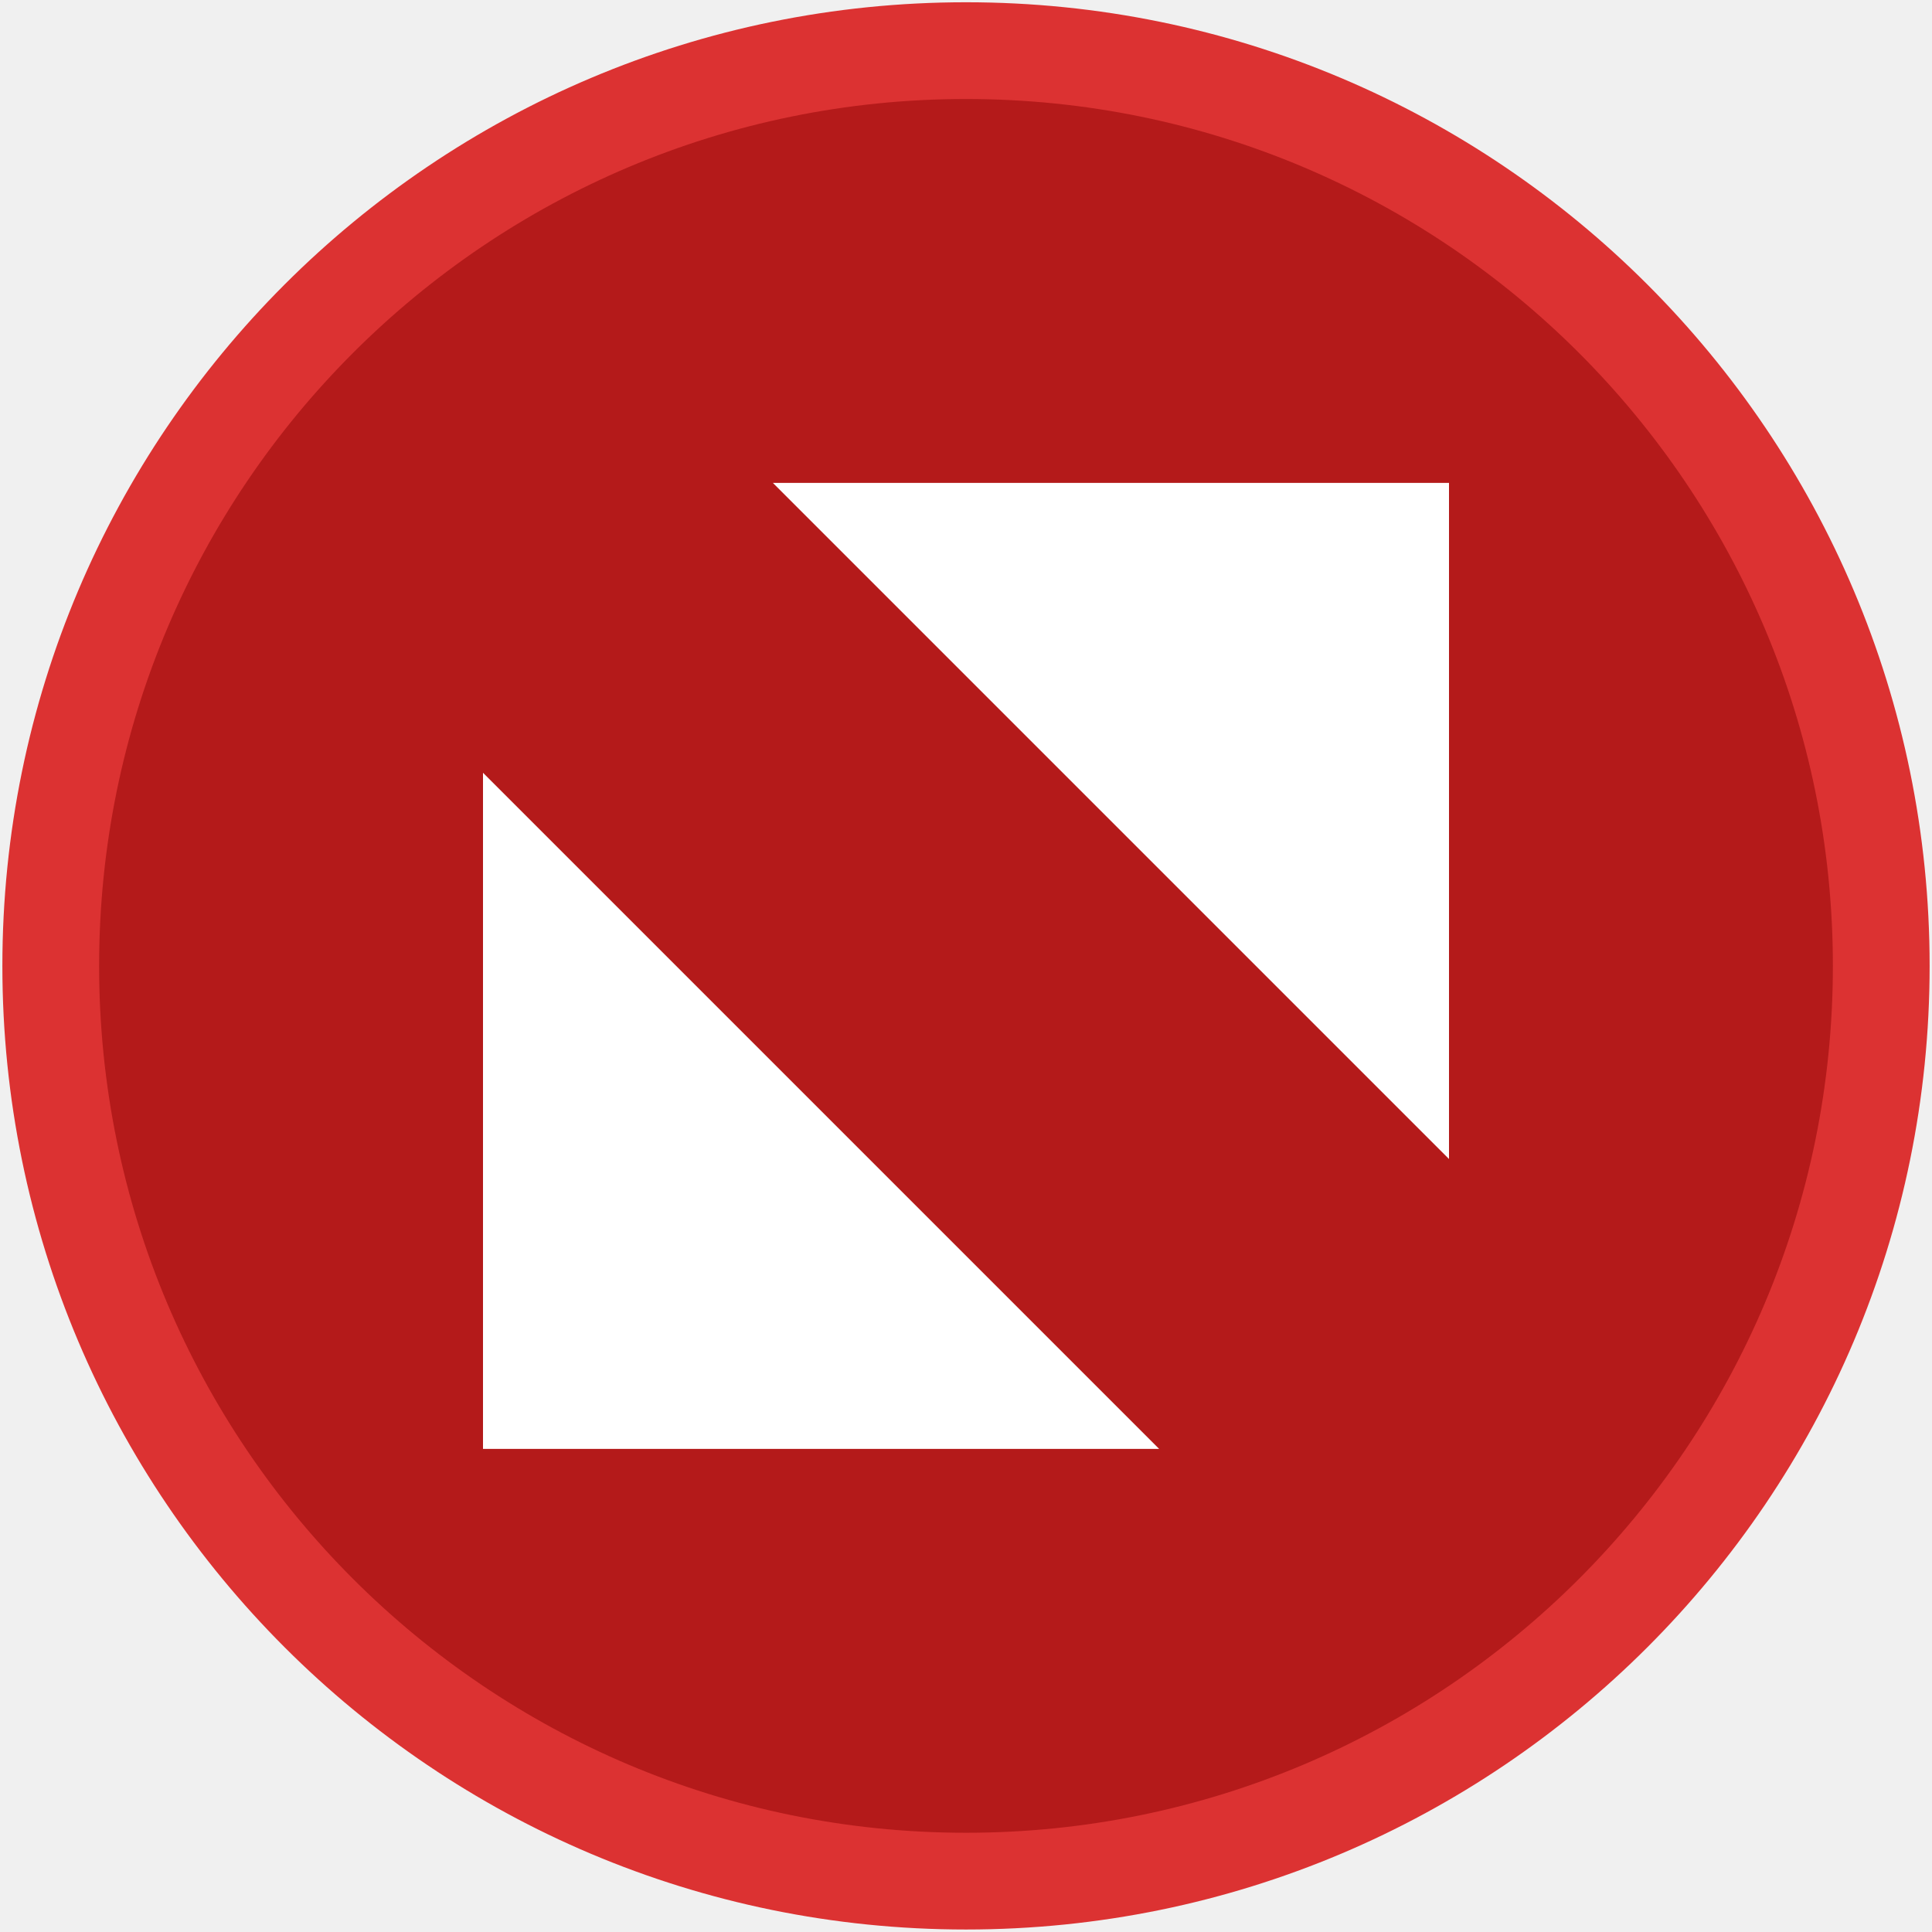
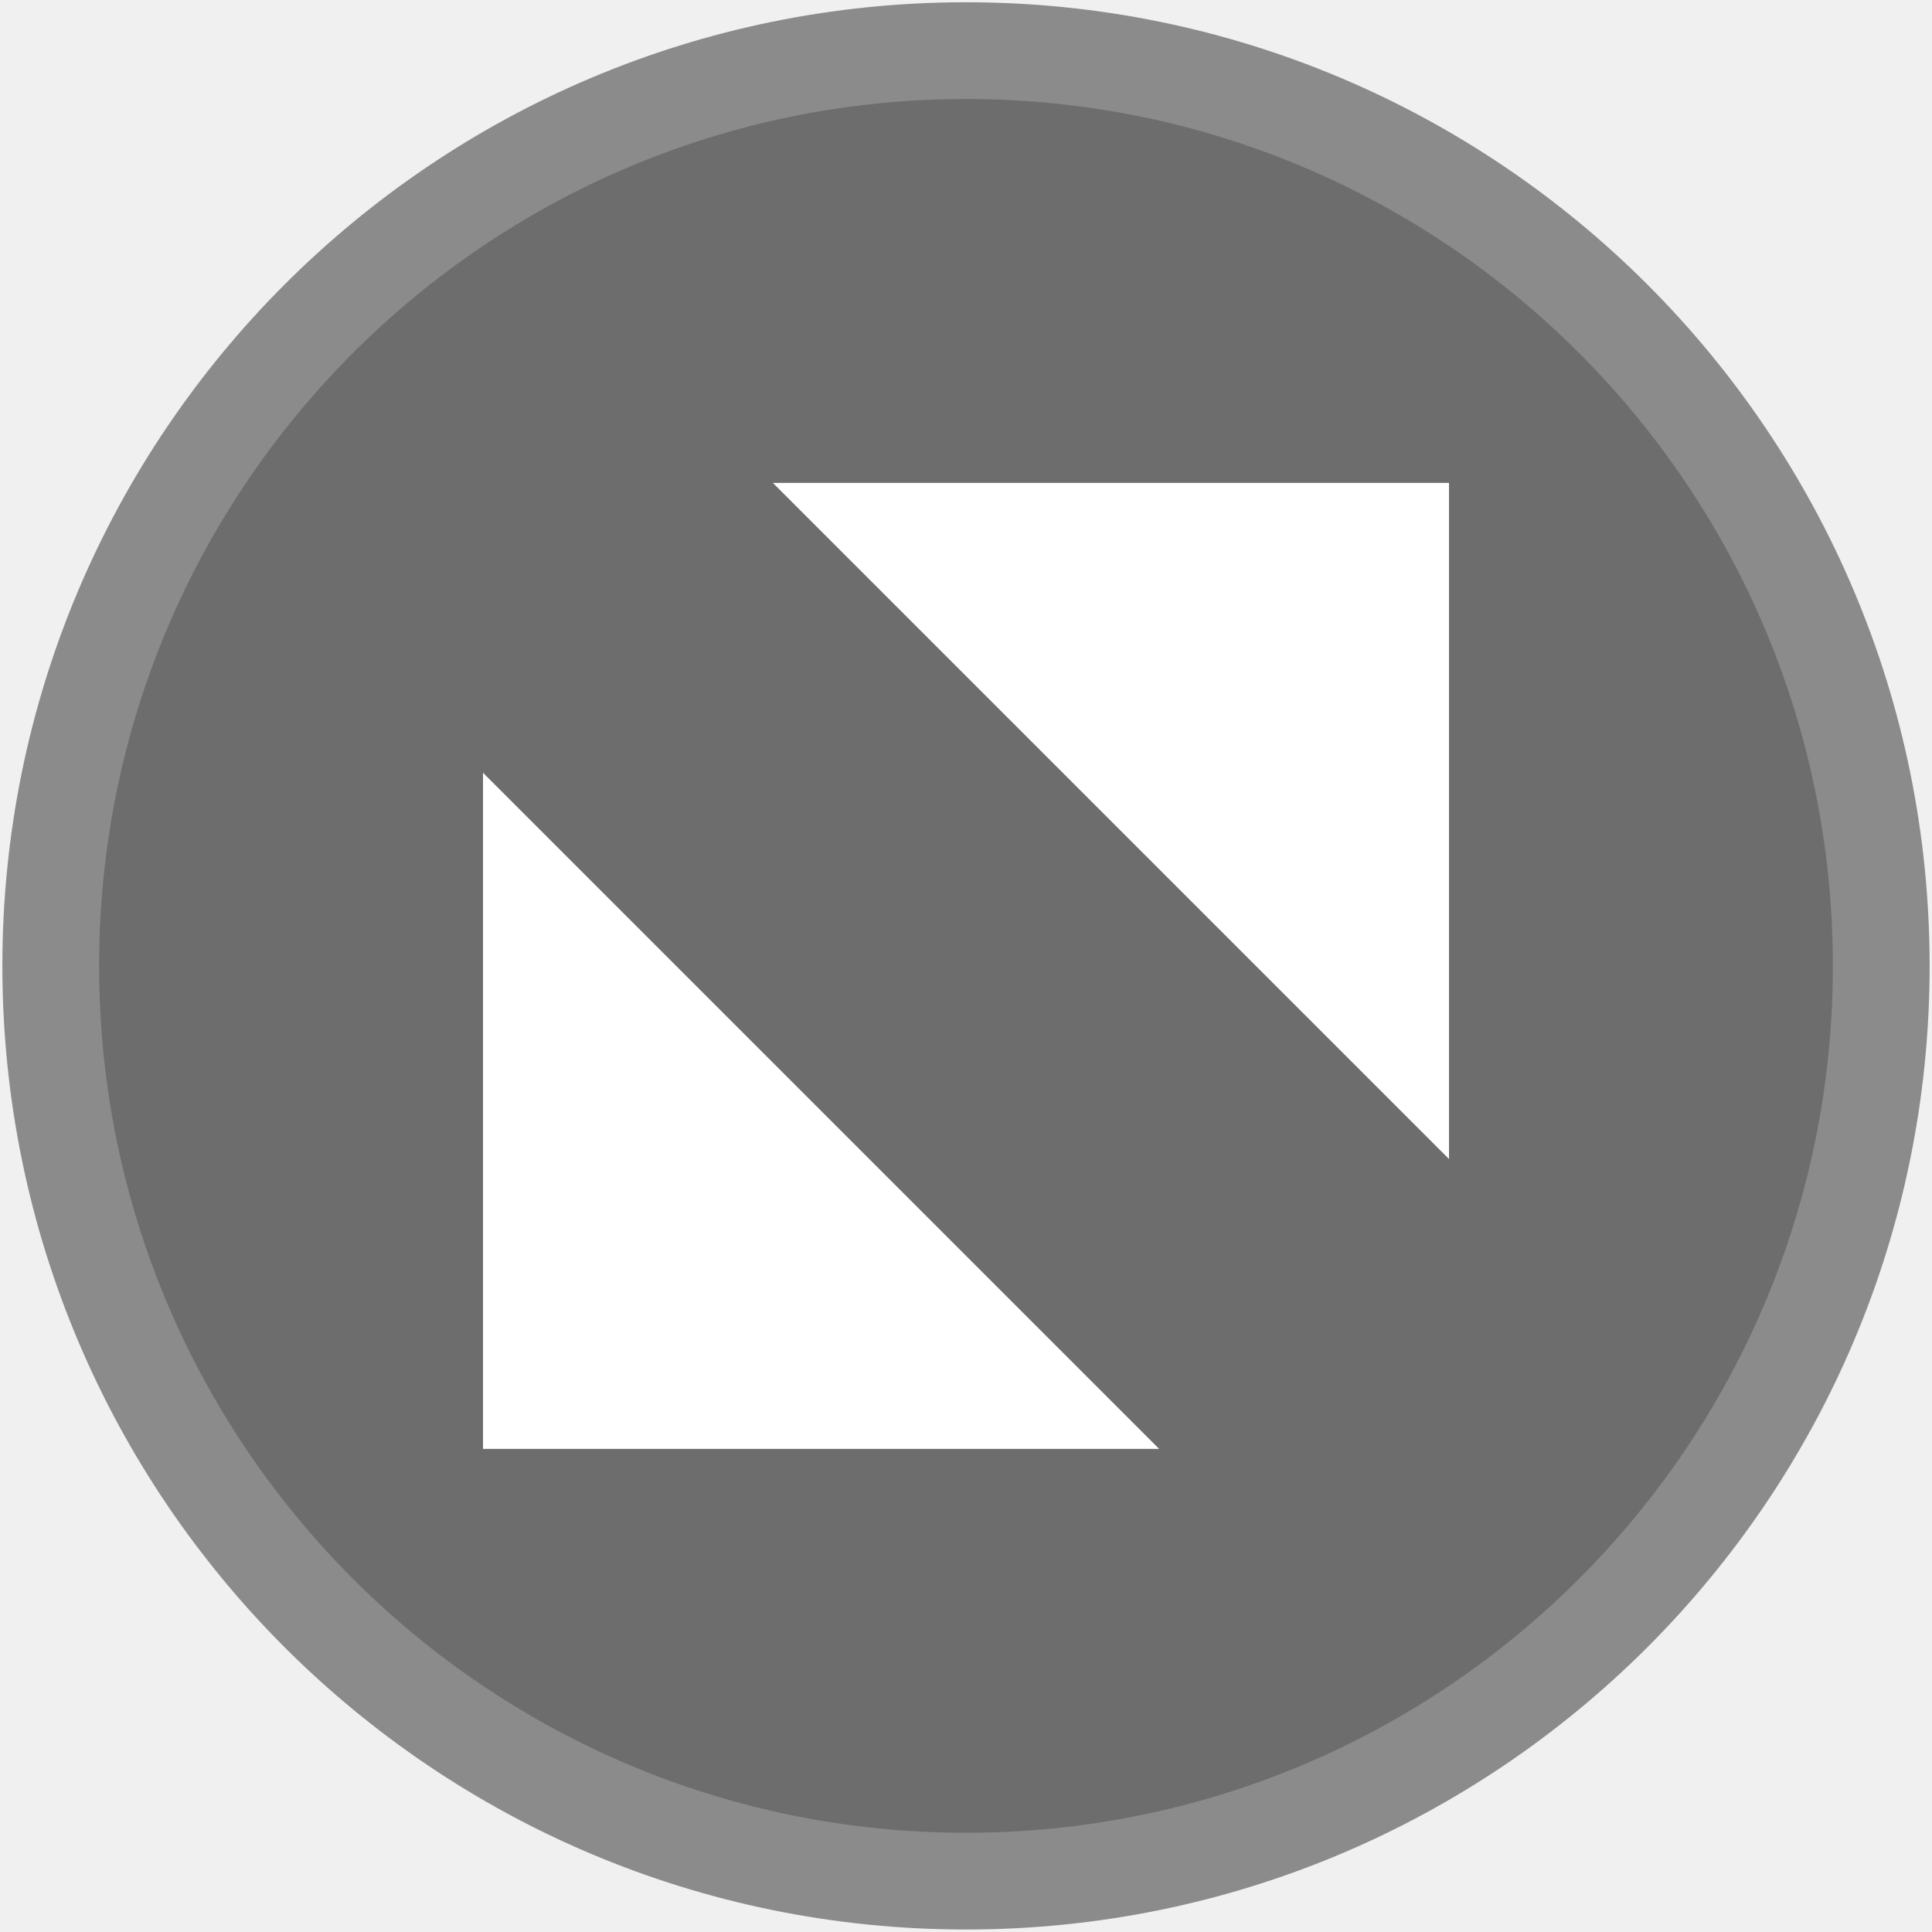
- <svg xmlns="http://www.w3.org/2000/svg" width="20" height="20" viewBox="0 0 5.292 5.292" version="1.1" id="svg8">
+ <svg xmlns="http://www.w3.org/2000/svg" id="svg8" version="1.1" viewBox="0 0 5.292 5.292" height="20" width="20">
  <defs id="defs2" />
-   <g id="layer1" transform="translate(0,-291.7083)">
-     <circle style="opacity:1;fill:#b41a1a;fill-opacity:1;stroke:#dc3232;stroke-width:0.265;stroke-linecap:round;stroke-linejoin:miter;stroke-miterlimit:4;stroke-dasharray:none;stroke-opacity:1;paint-order:markers fill stroke" id="path815" cx="2.646" cy="294.354" r="2.507" />
-     <path style="opacity:1;fill:#ffffff;fill-opacity:1;stroke:none;stroke-width:0.29;stroke-linecap:round;stroke-linejoin:miter;stroke-miterlimit:4;stroke-dasharray:none;stroke-opacity:1;paint-order:markers fill stroke" d="M 2.117,293.031 H 3.969 v 1.852 z" id="rect1044" />
-     <path style="opacity:1;fill:#ffffff;fill-opacity:1;stroke:none;stroke-width:0.29;stroke-linecap:round;stroke-linejoin:miter;stroke-miterlimit:4;stroke-dasharray:none;stroke-opacity:1;paint-order:markers fill stroke" d="M 3.175,295.677 H 1.323 v -1.852 z" id="rect1044-7" />
+   <g transform="translate(0,-291.7083)" id="layer1">
+     <circle r="2.507" cy="294.354" cx="2.646" id="path815" style="opacity:1;fill:#6d6d6d;fill-opacity:1;stroke:#8b8b8b;stroke-width:0.265;stroke-linecap:round;stroke-linejoin:miter;stroke-miterlimit:4;stroke-dasharray:none;stroke-opacity:1;paint-order:markers fill stroke" />
+     <path id="rect1044" d="m 2.117,293.031 1.852,0 0,1.852 z" style="opacity:1;fill:#ffffff;fill-opacity:1;stroke:none;stroke-width:0.29;stroke-linecap:round;stroke-linejoin:miter;stroke-miterlimit:4;stroke-dasharray:none;stroke-opacity:1;paint-order:markers fill stroke" />
+     <path id="rect1044-7" d="m 3.175,295.677 -1.852,0 0,-1.852 z" style="opacity:1;fill:#ffffff;fill-opacity:1;stroke:none;stroke-width:0.29;stroke-linecap:round;stroke-linejoin:miter;stroke-miterlimit:4;stroke-dasharray:none;stroke-opacity:1;paint-order:markers fill stroke" />
  </g>
</svg>
